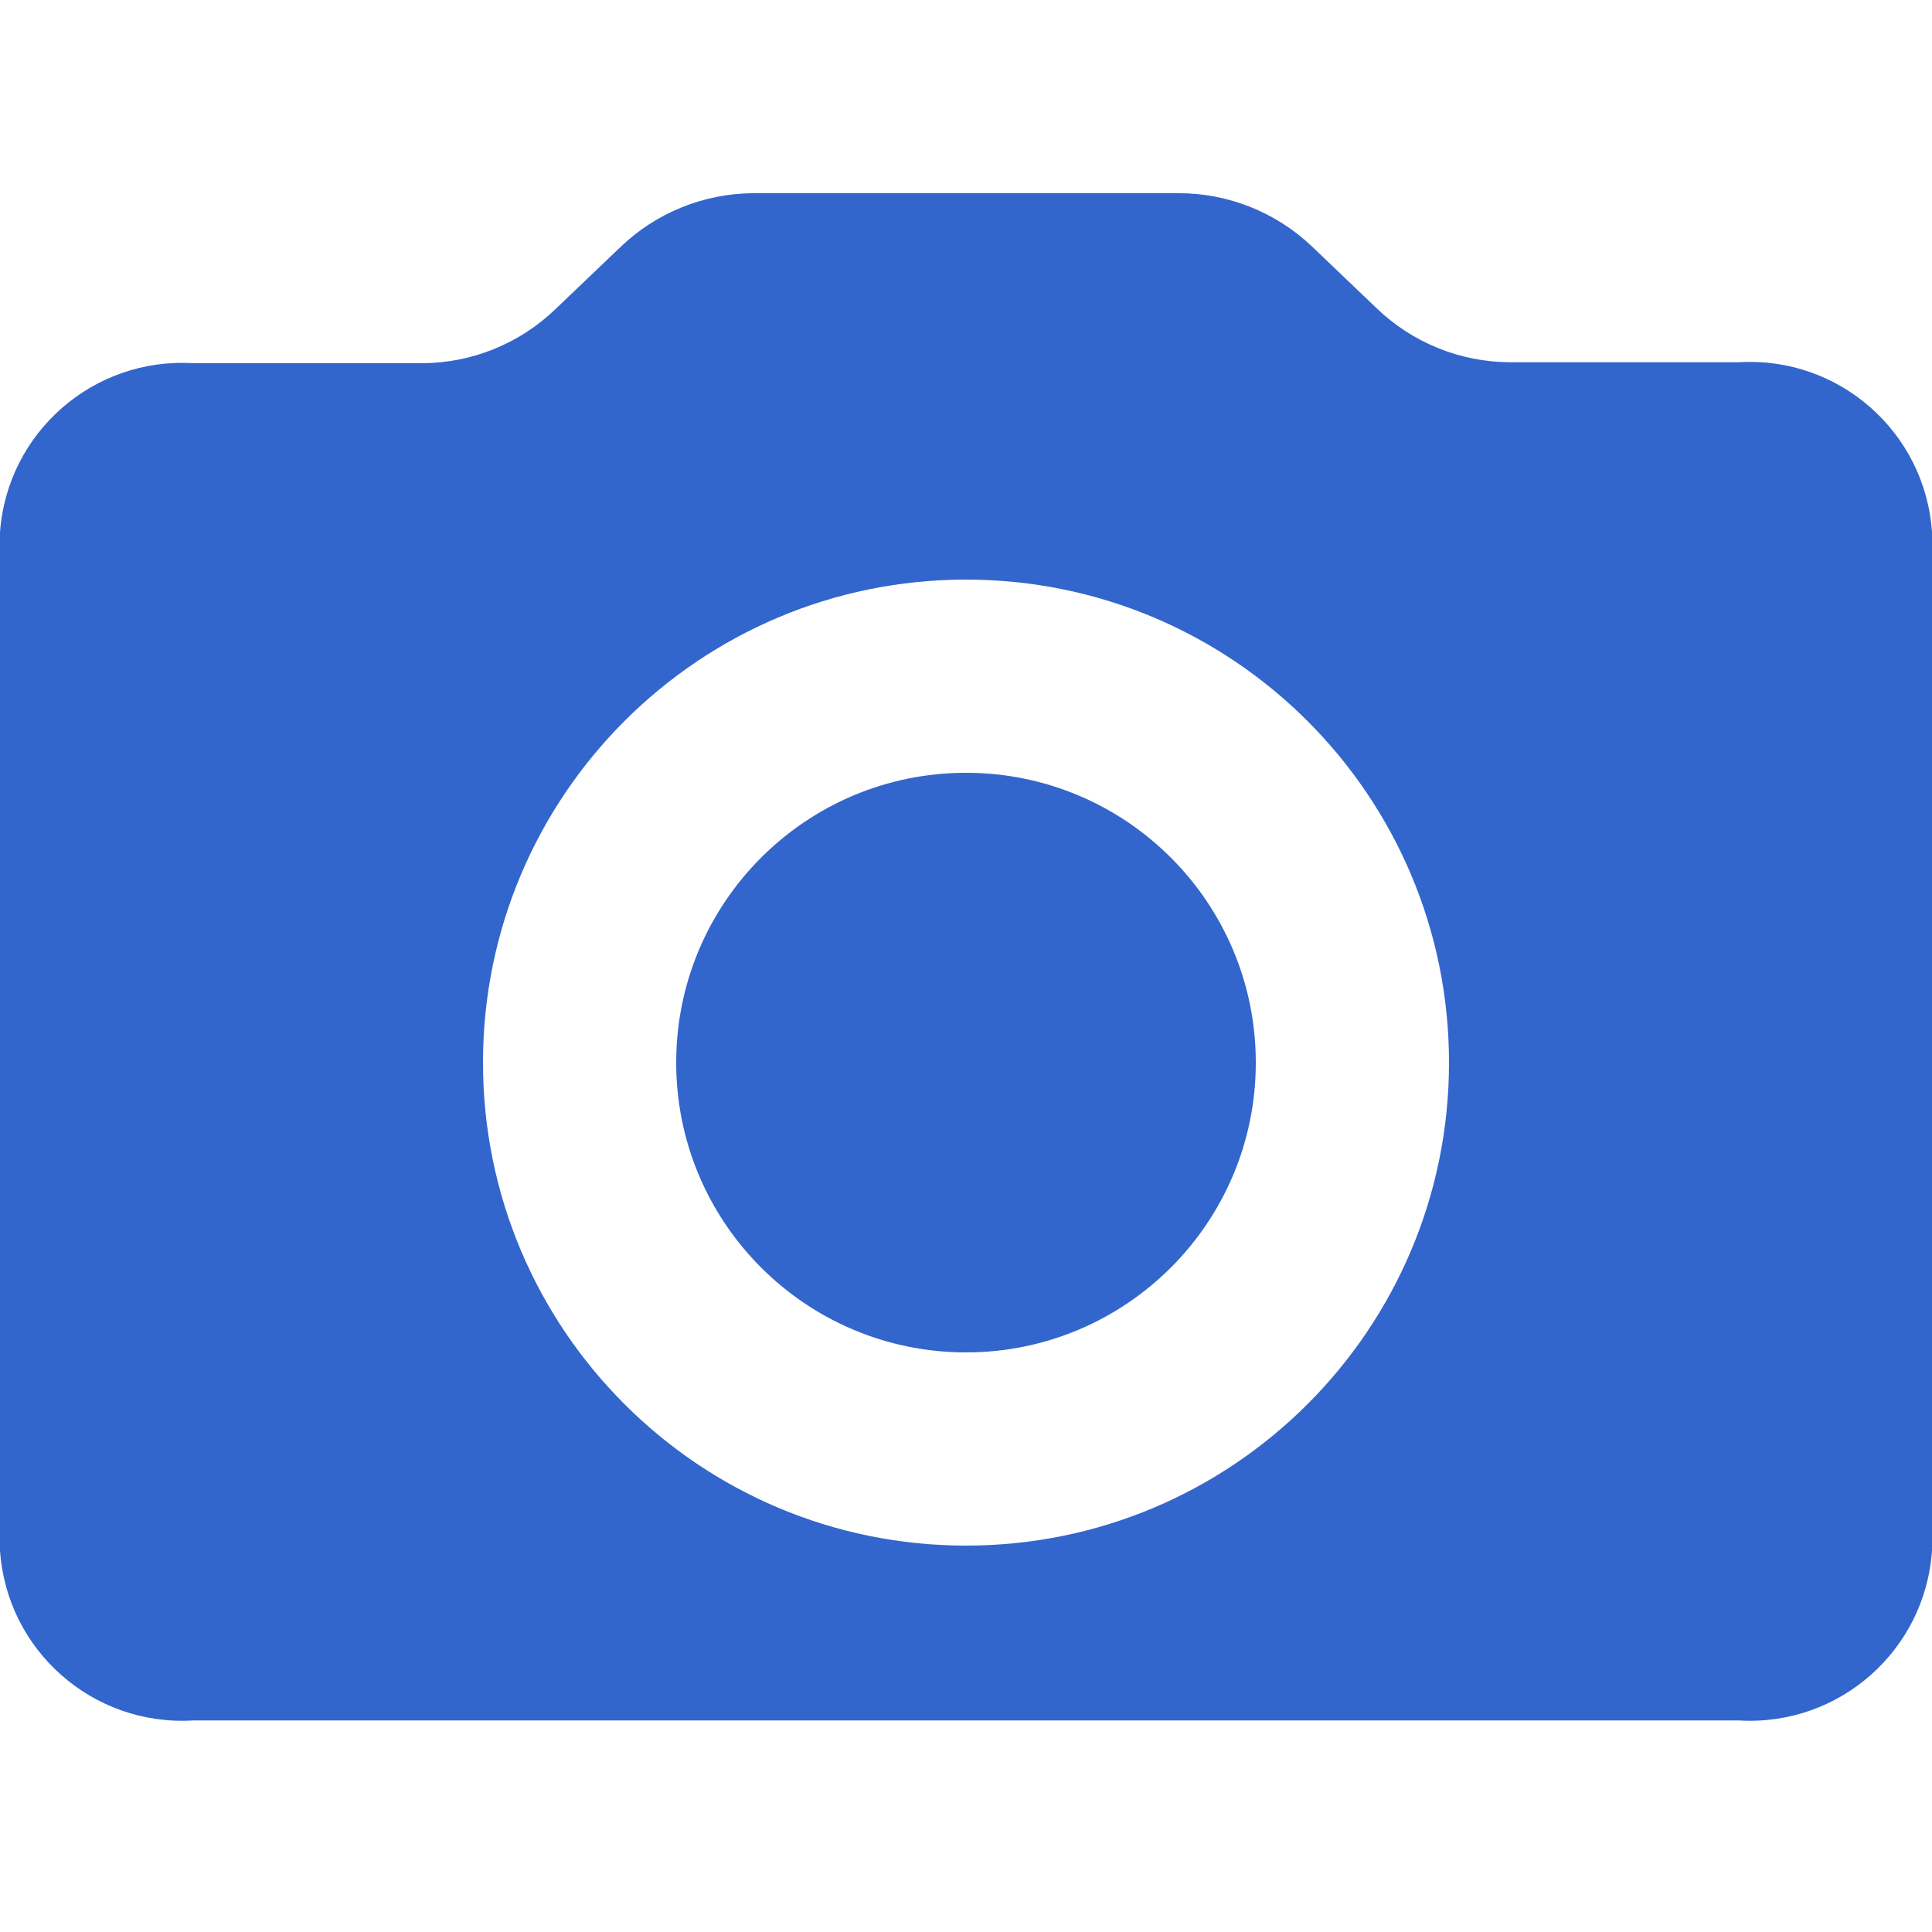
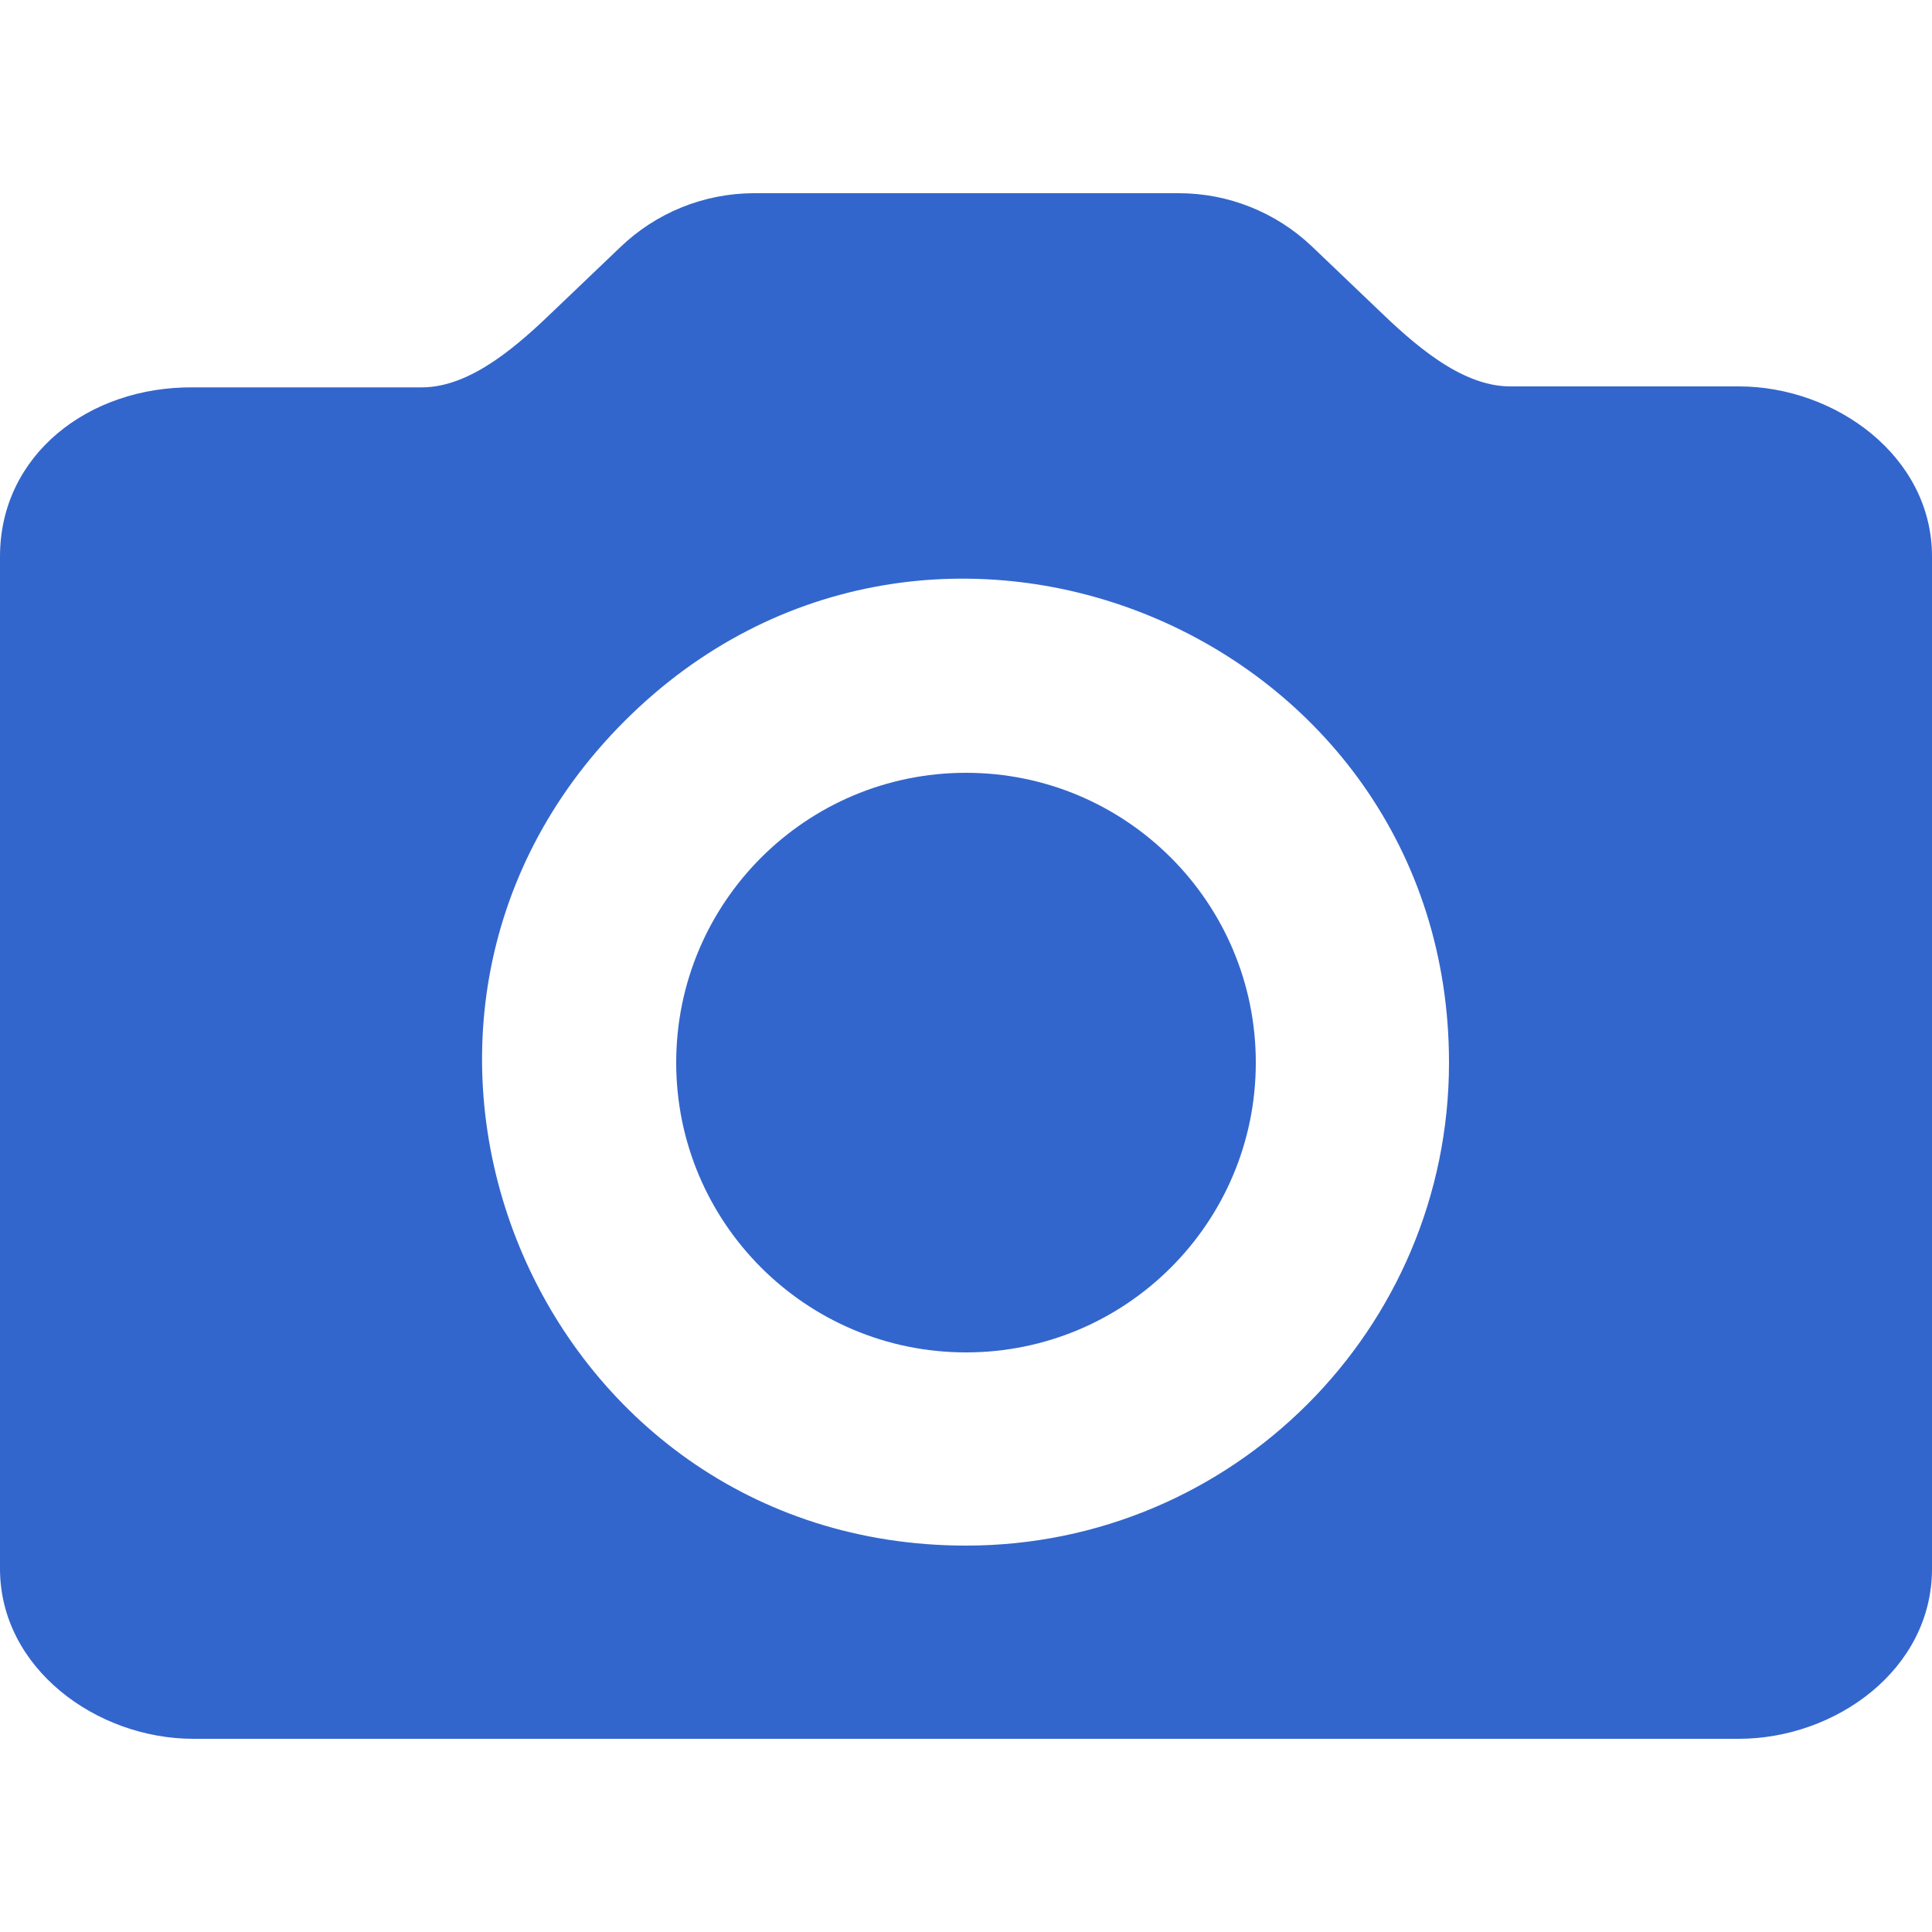
<svg xmlns="http://www.w3.org/2000/svg" width="20" height="20" viewBox="0 0 20 20">
-   <path fill="#36c" d="M13 11a3 3 0 1 0-3 3 3 3 0 0 0 3-3zm-3 5a5 5 0 1 1 5-5 5 5 0 0 1-5 5zM6.42 2.56l-.67.64a2 2 0 0 1-1.38.56H2a1.89 1.89 0 0 0-2 1.75v10.54a1.89 1.89 0 0 0 2 1.76h16a1.89 1.89 0 0 0 2-1.76V5.51a1.89 1.89 0 0 0-2-1.76h-2.37a2 2 0 0 1-1.38-.56l-.67-.64A2 2 0 0 0 12.2 2H7.8a2 2 0 0 0-1.38.56z" />
+   <g fill="#36c">
+     <path d="M10 16c-4.455 0-6.685-5.386-3.535-8.535C9.615 4.315 15 6.545 15 11a5 5 0 0 1-5 5zM6.42 2.56l-.67.64c-.37.357-.865.808-1.38.81H2C.914 4 0 4.712 0 5.76v10.48C0 17.27 1 18 2 18h16c1 0 2-.716 2-1.76V5.76C20 4.723 19 4 18 4h-2.37c-.515-.002-1.01-.453-1.38-.81l-.67-.64A2 2 0 0 0 12.2 2H7.8a2 2 0 0 0-1.38.56z" />
+     <circle cx="10" cy="11" r="3" />
+   </g>
</svg>
